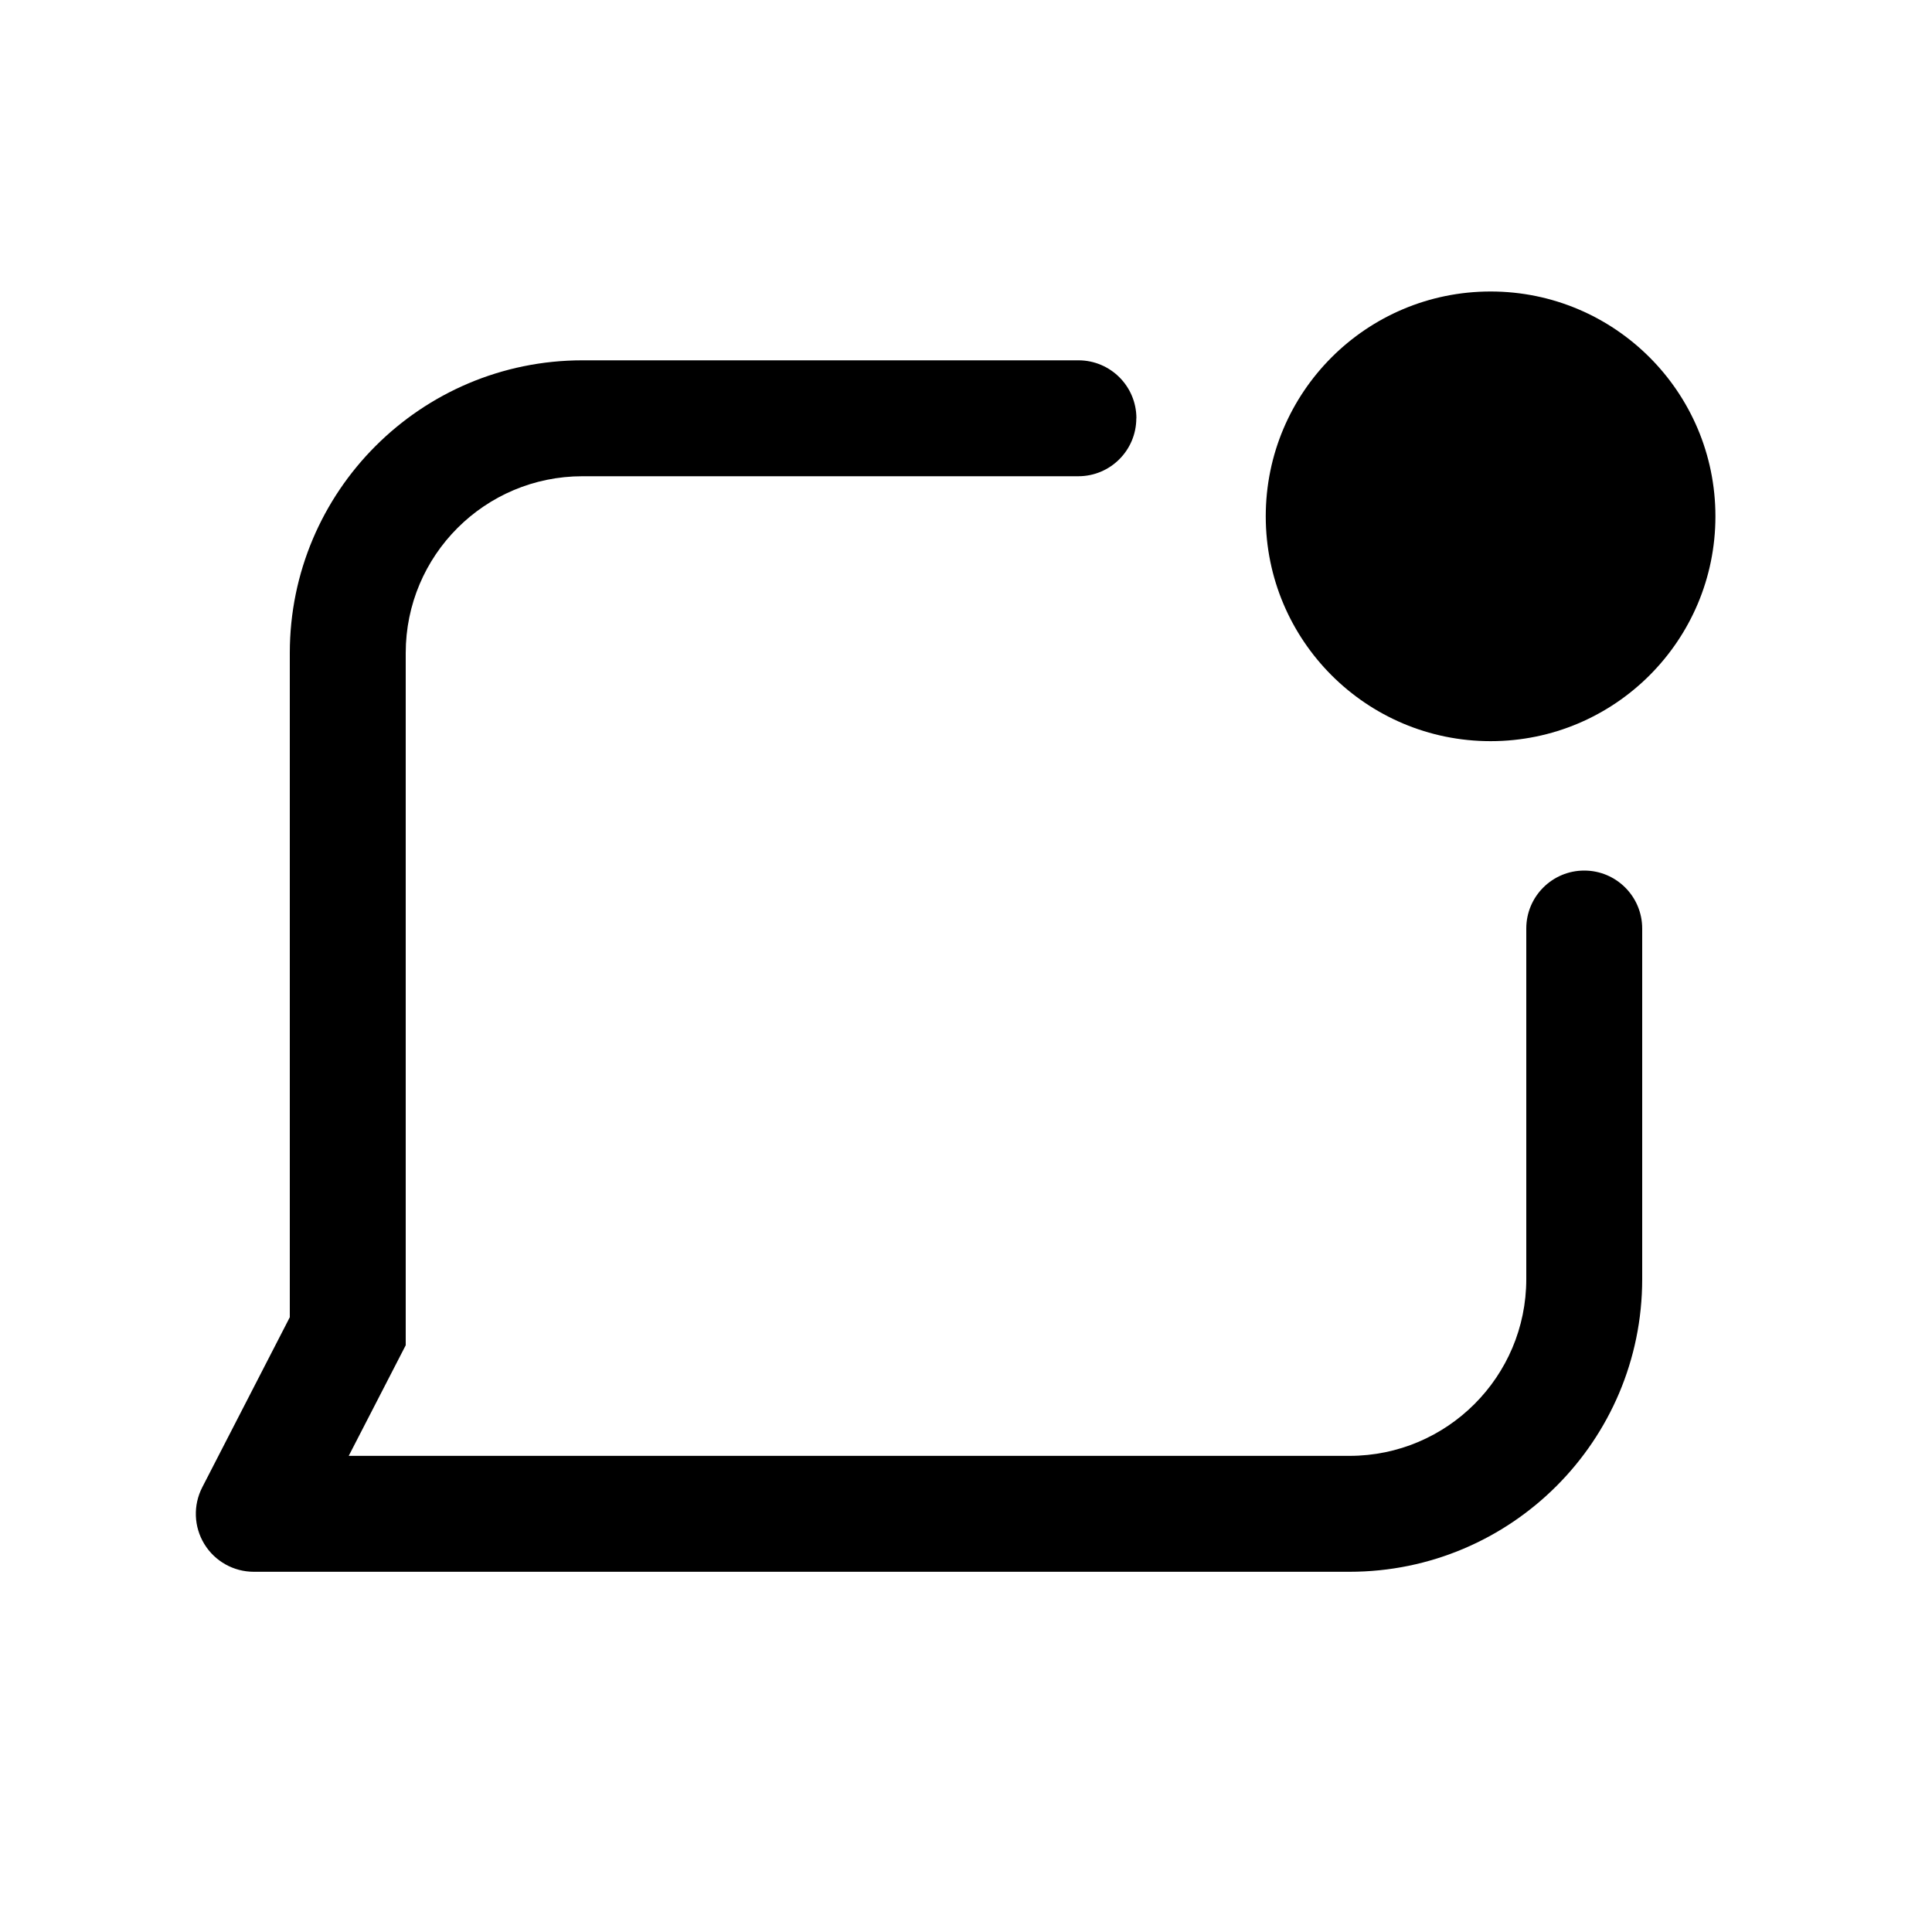
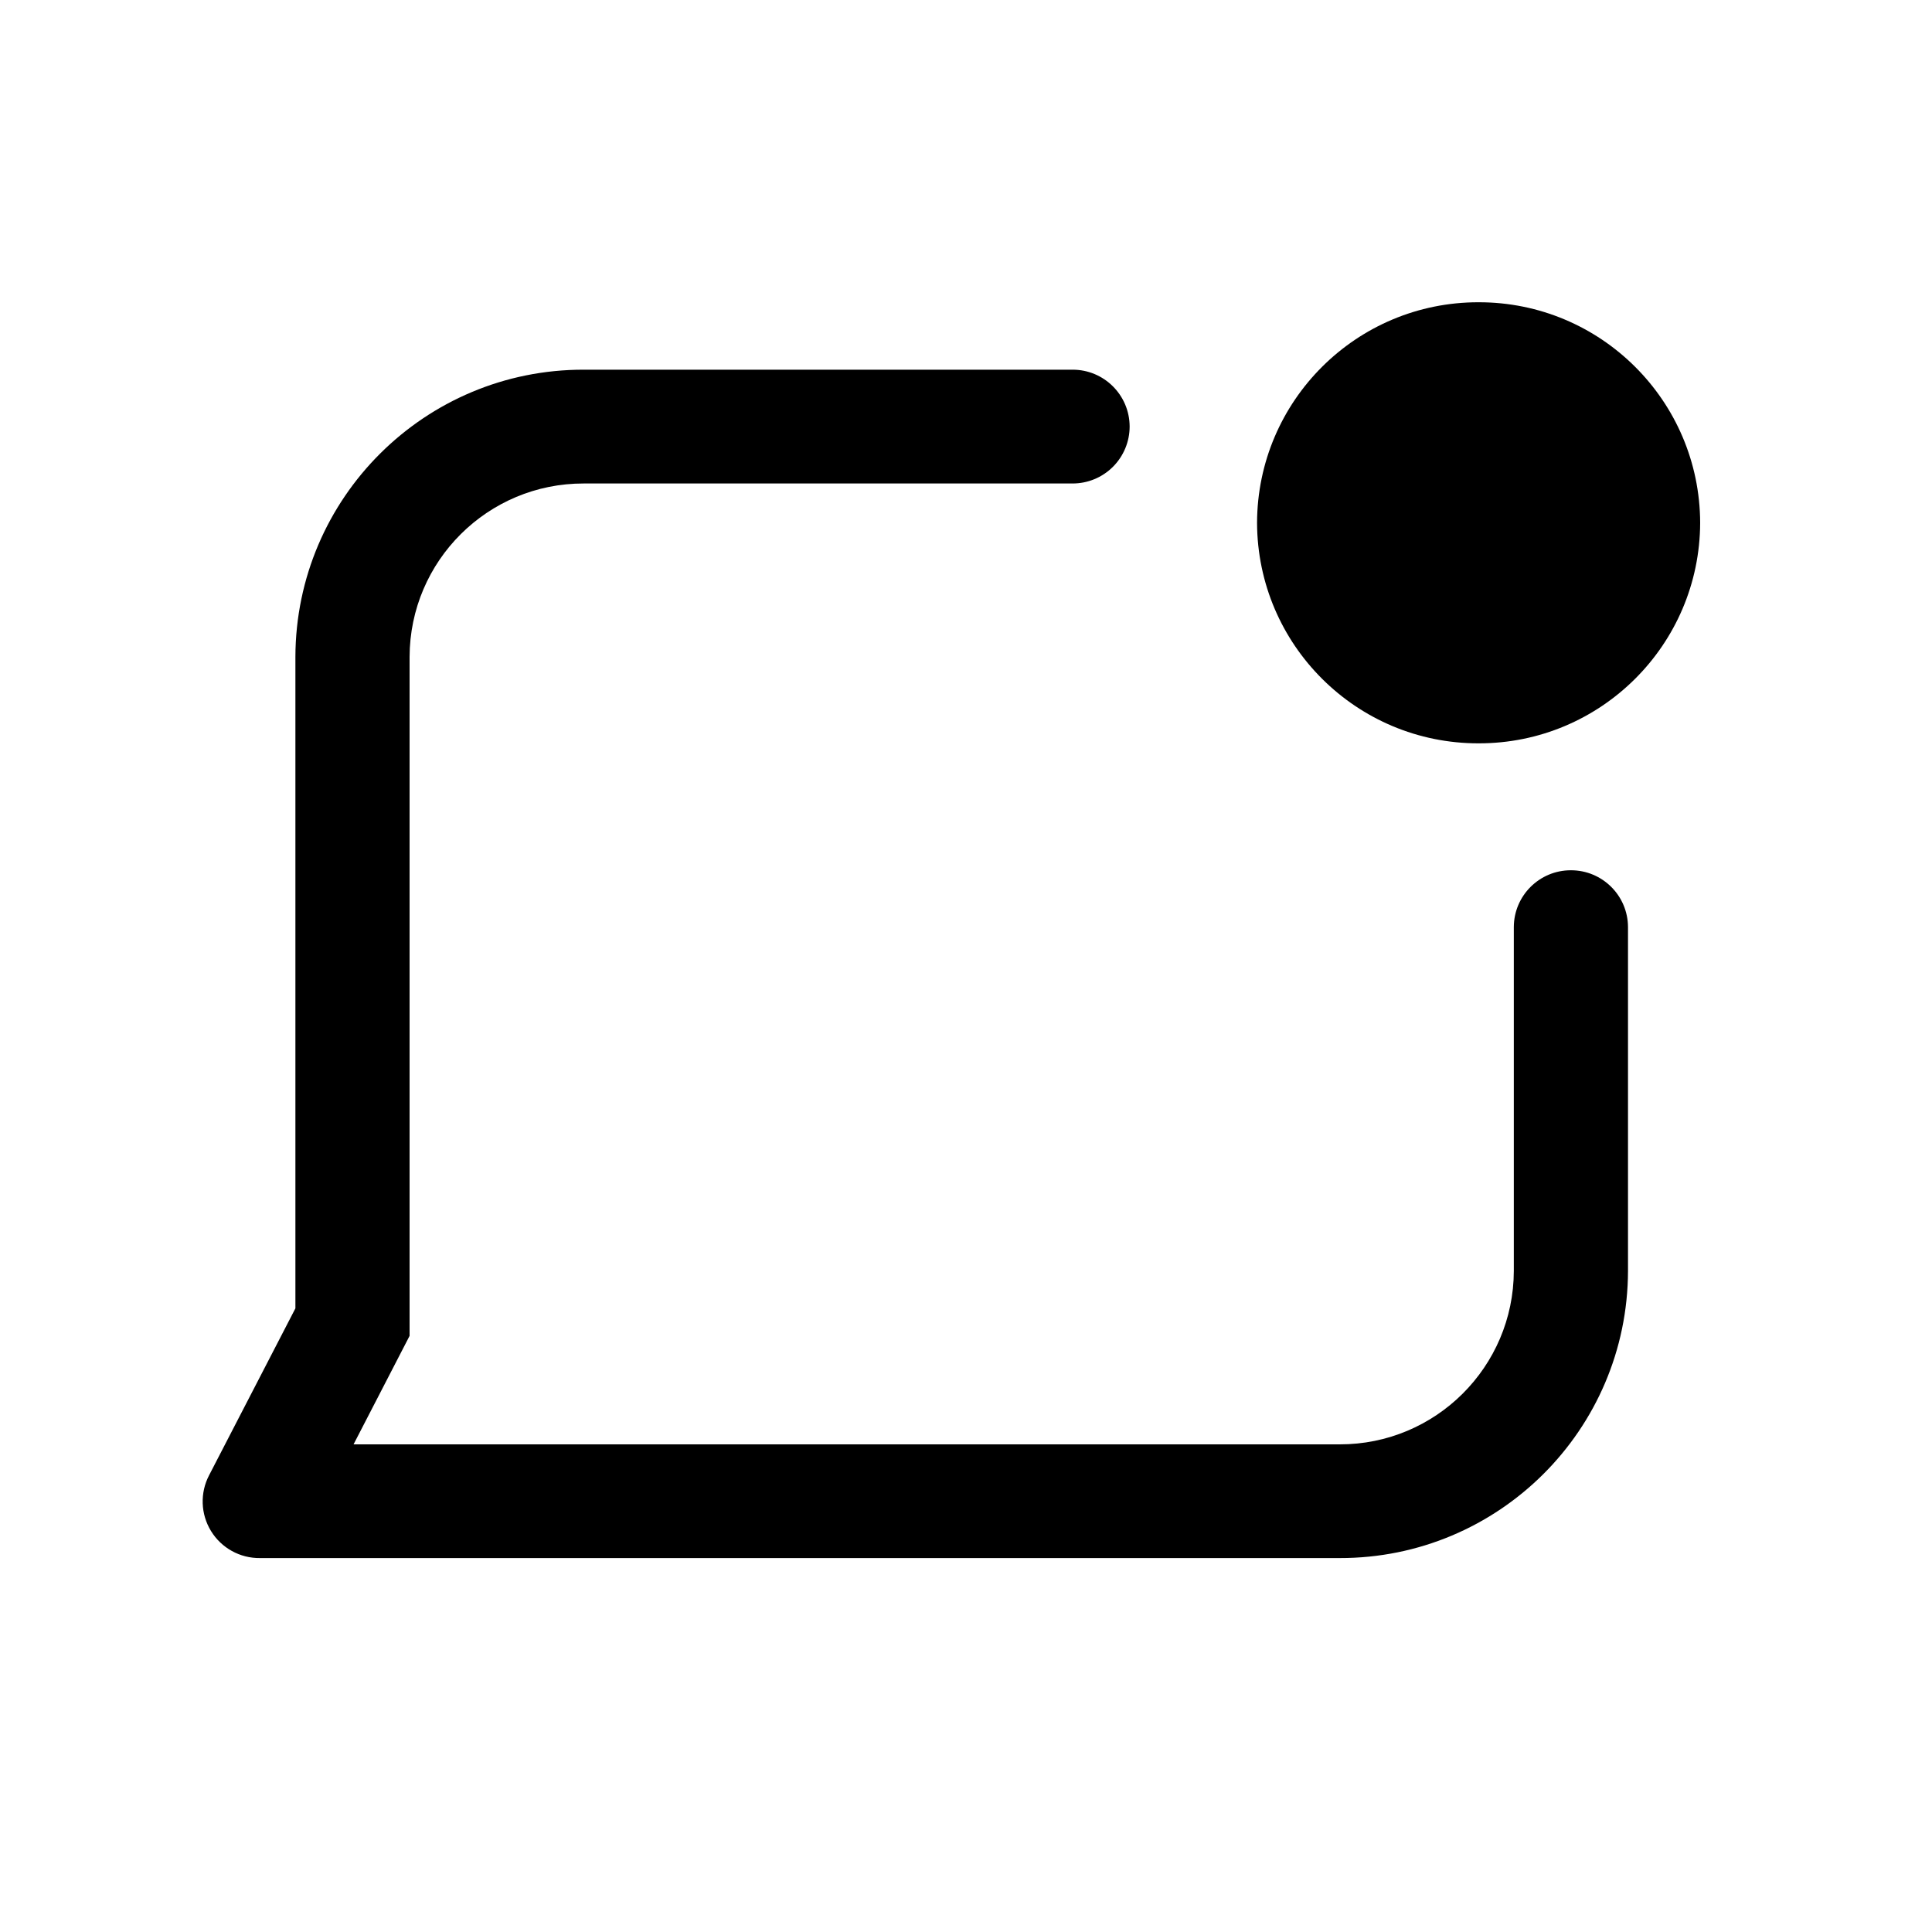
<svg xmlns="http://www.w3.org/2000/svg" width="20" height="20" fill="none" class="persona-icon" viewBox="0 0 20 20">
-   <path fill="currentColor" fill-rule="evenodd" d="M11.764 4.33a.6.6 0 0 0-.6-.6H6.03A3.03 3.03 0 0 0 3 6.76v6.876l-.906 1.76a.6.6 0 0 0 .534.875H13.97a3.03 3.03 0 0 0 3.03-3.03V9.612a.6.6 0 1 0-1.2 0v3.629c0 1.01-.82 1.83-1.83 1.83H3.61l.59-1.145V6.76c0-1.011.819-1.83 1.83-1.83h5.133a.6.6 0 0 0 .6-.6" clip-rule="evenodd" />
-   <path fill="currentColor" d="M17.758 5.345a2.327 2.327 0 1 1-4.655 0 2.327 2.327 0 0 1 4.655 0" />
+   <path fill="currentColor" d="M15.307 7.695A2.29 2.29 0 0 0 17.6 5.412a2.29 2.29 0 0 0-2.293-2.283 2.29 2.29 0 0 0-2.294 2.283 2.29 2.29 0 0 0 2.294 2.283" />
+   <path fill="currentColor" d="M11.102 3.827a.59.59 0 0 1 .592.588.59.59 0 0 1-.592.59H6.044A1.8 1.8 0 0 0 4.24 6.8v7.029l-.58 1.123h10.207a1.8 1.8 0 0 0 1.804-1.795v-3.56a.59.59 0 0 1 .591-.588.59.59 0 0 1 .591.588v3.56a2.98 2.98 0 0 1-2.986 2.972H2.691a.586.586 0 0 1-.526-.858l.893-1.727V6.8a2.98 2.98 0 0 1 2.986-2.973z" />
</svg>
